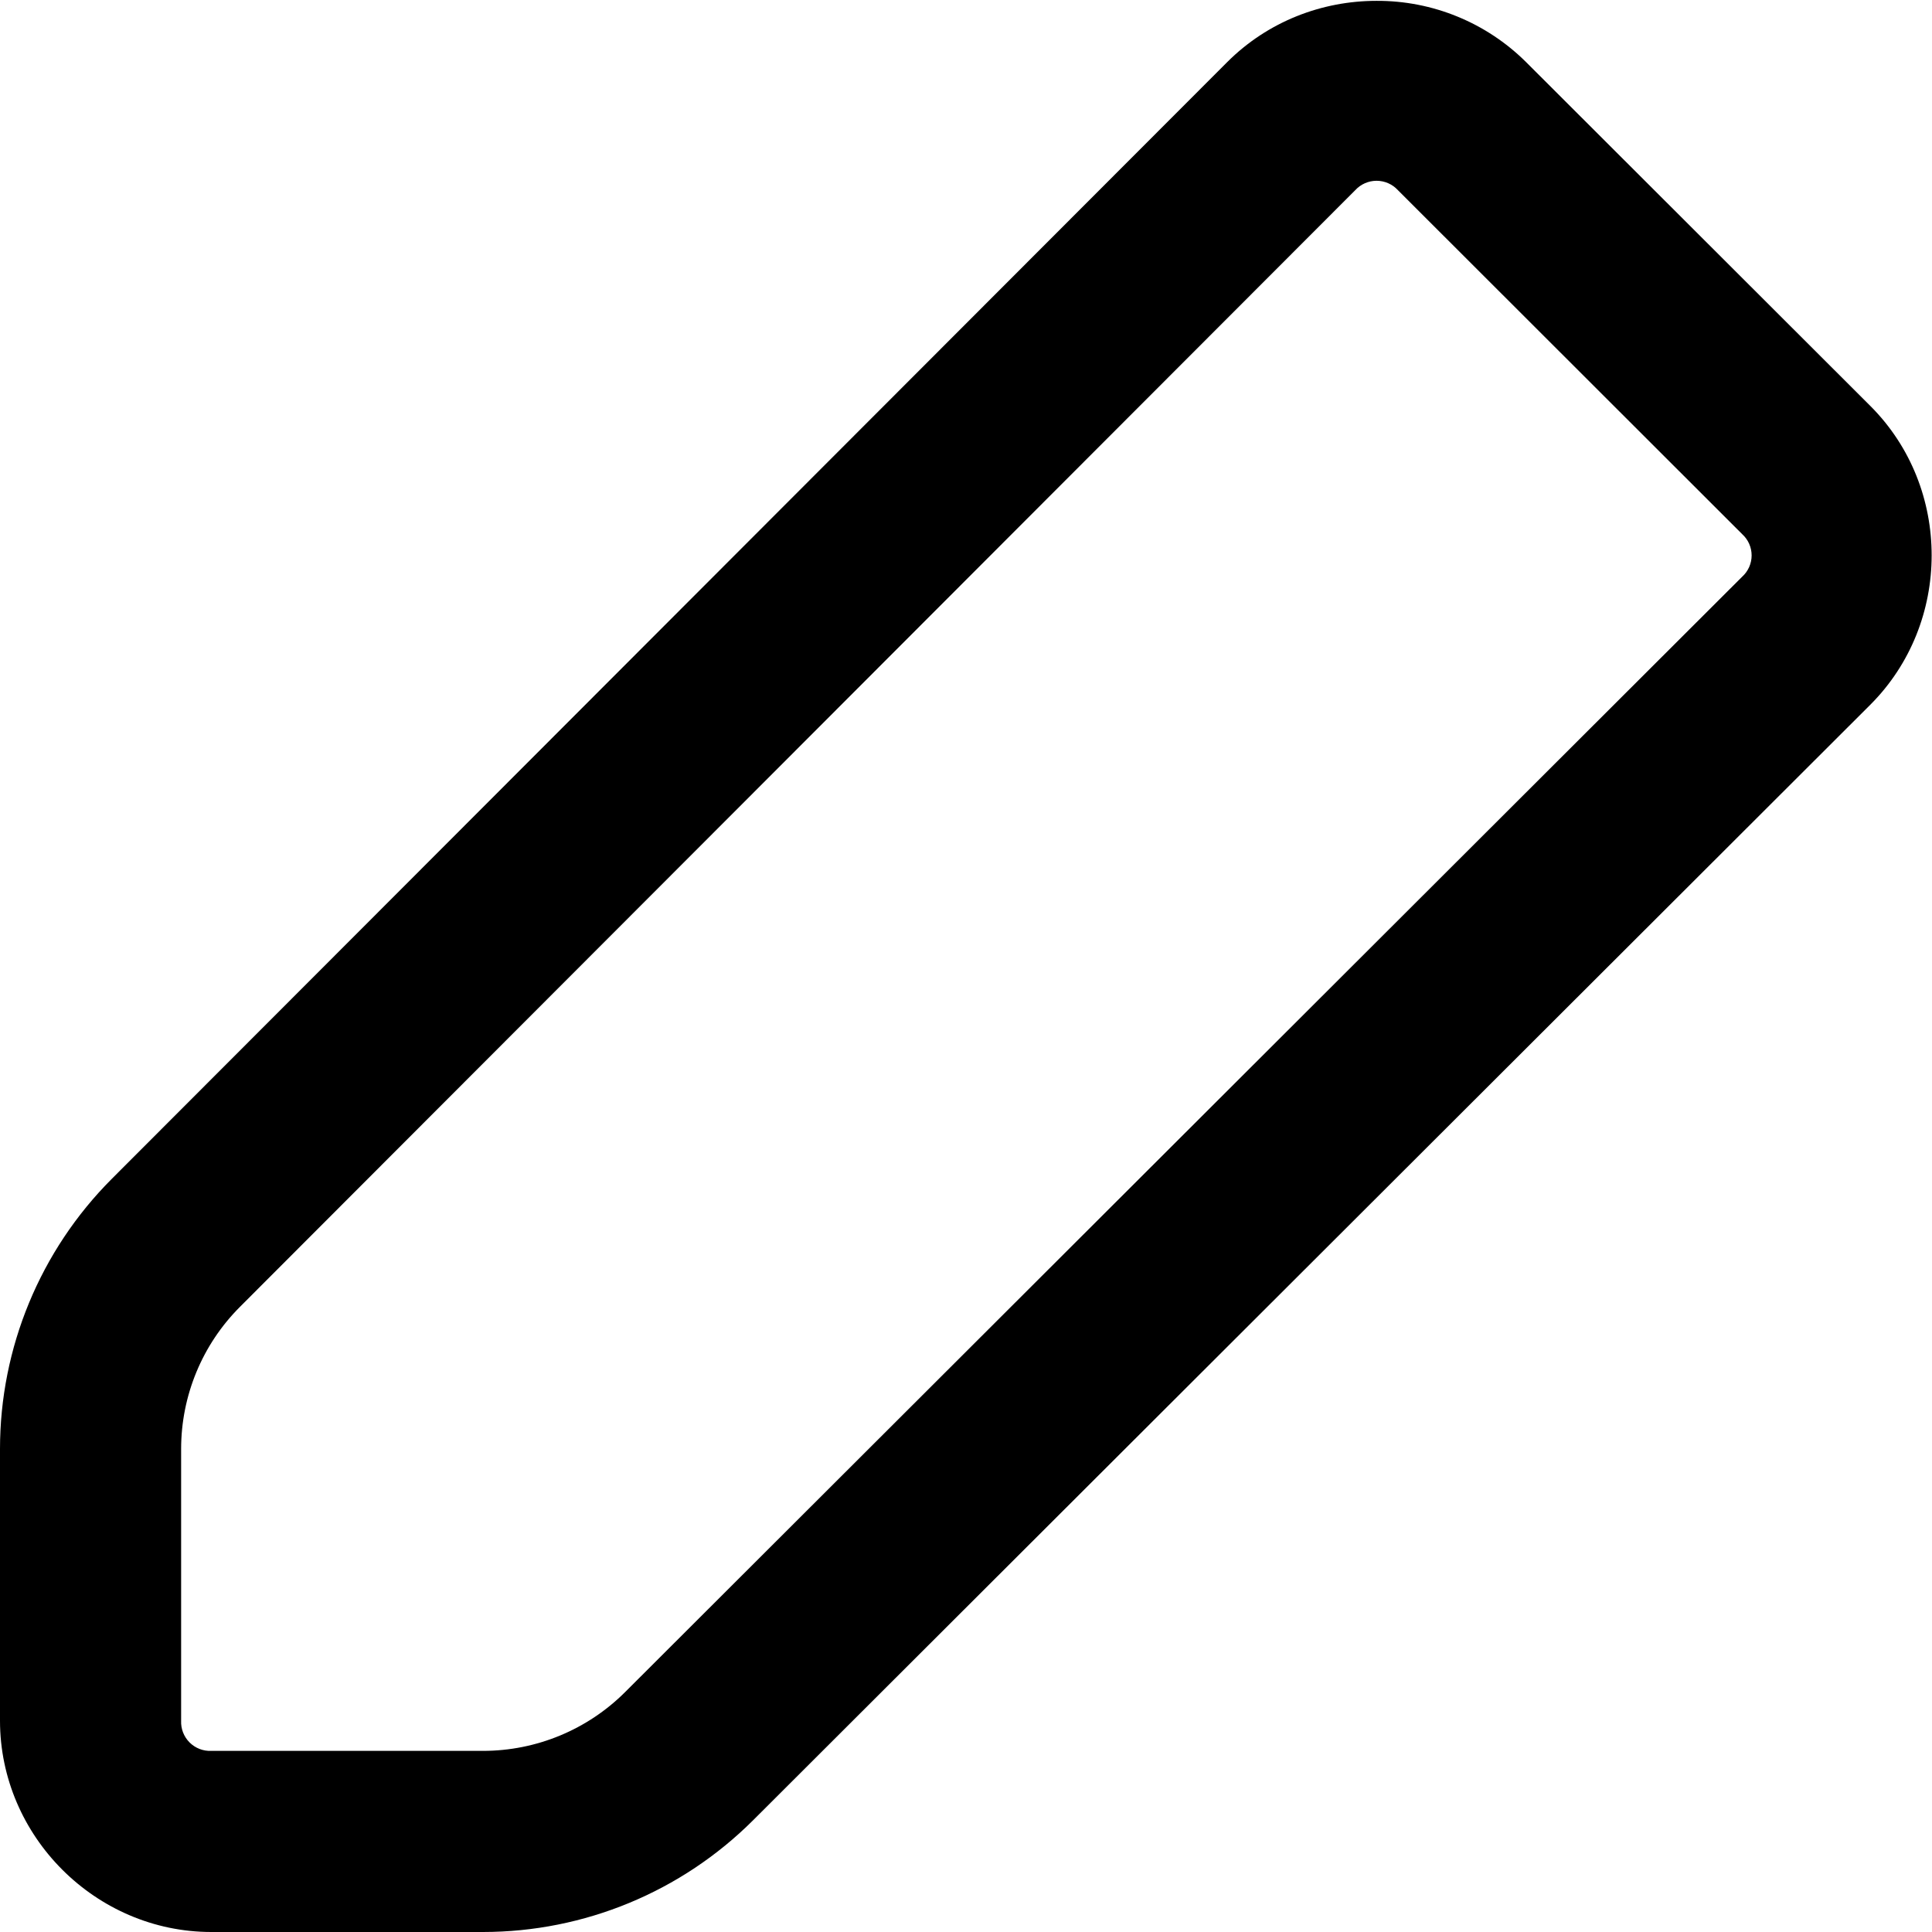
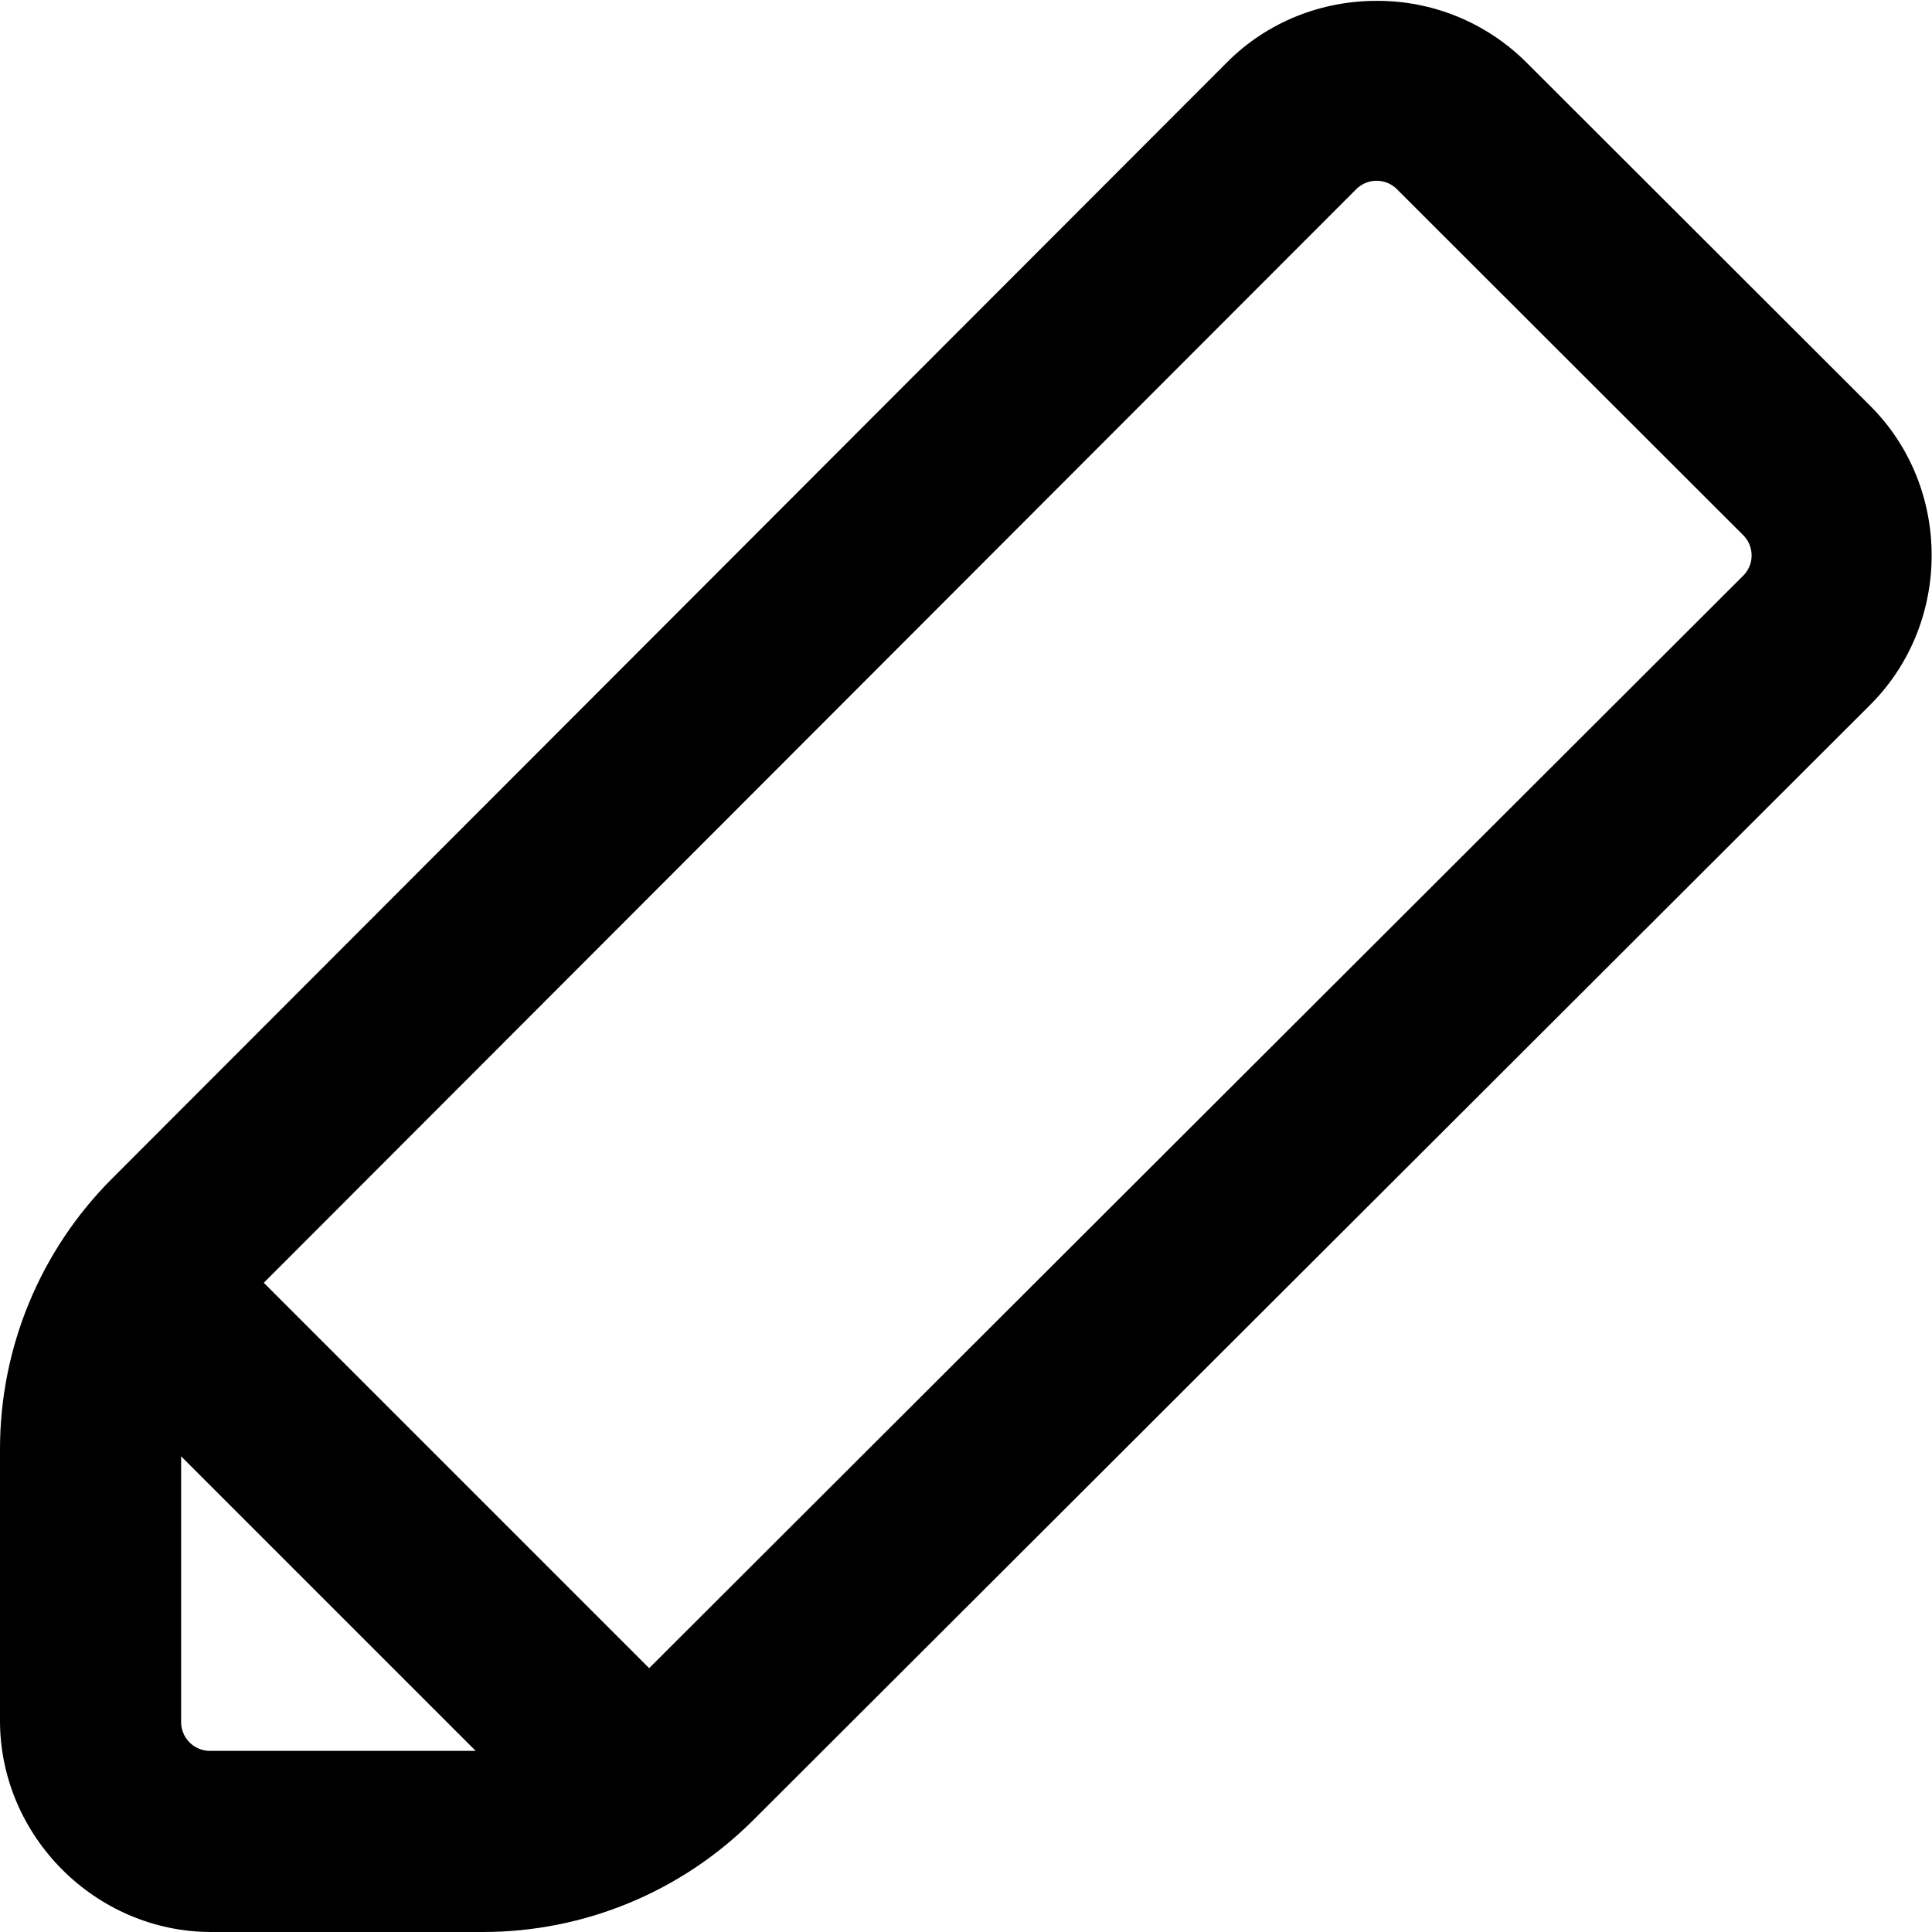
<svg xmlns="http://www.w3.org/2000/svg" viewBox="0 0 32 32">
-   <path d="M22.799.014c-.899 0-1.796.338-2.473 1.015L1.852 19.525A6.333 6.333 0 0 0 0 24v4.5C0 30.415 1.585 32 3.5 32H8a6.334 6.334 0 0 0 4.475-1.852l18.502-18.474c1.355-1.354 1.357-3.596.002-4.95l-5.704-5.697A3.49 3.49 0 0 0 22.8.014Zm-.352 3.136a.479.479 0 0 1 .707 0l5.703 5.698a.475.475 0 0 1 0 .703L10.355 28.025A3.332 3.332 0 0 1 8 29H3.5a.479.479 0 0 1-.5-.5V24c0-.884.35-1.73.975-2.355z" color="#000" style="-inkscape-stroke:none" />
+   <path d="M22.799.014c-.9 0-1.796.338-2.473 1.015L1.852 19.525A6.333 6.333 0 0 0 0 24v4.5C0 30.415 1.585 32 3.5 32H8a6.334 6.334 0 0 0 4.475-1.852l18.502-18.474c1.355-1.354 1.357-3.595.002-4.95l-5.704-5.697A3.49 3.49 0 0 0 22.801.014h-.002zm.002 2.98a.479.479 0 0 1 .353.156l5.703 5.698a.475.475 0 0 1 0 .703L10.752 27.63l-6.383-6.383L22.447 3.15a.479.479 0 0 1 .354-.156zM3 24.121 7.879 29H3.5a.479.479 0 0 1-.5-.5v-4.379z" style="-inkscape-stroke:none" />
</svg>
